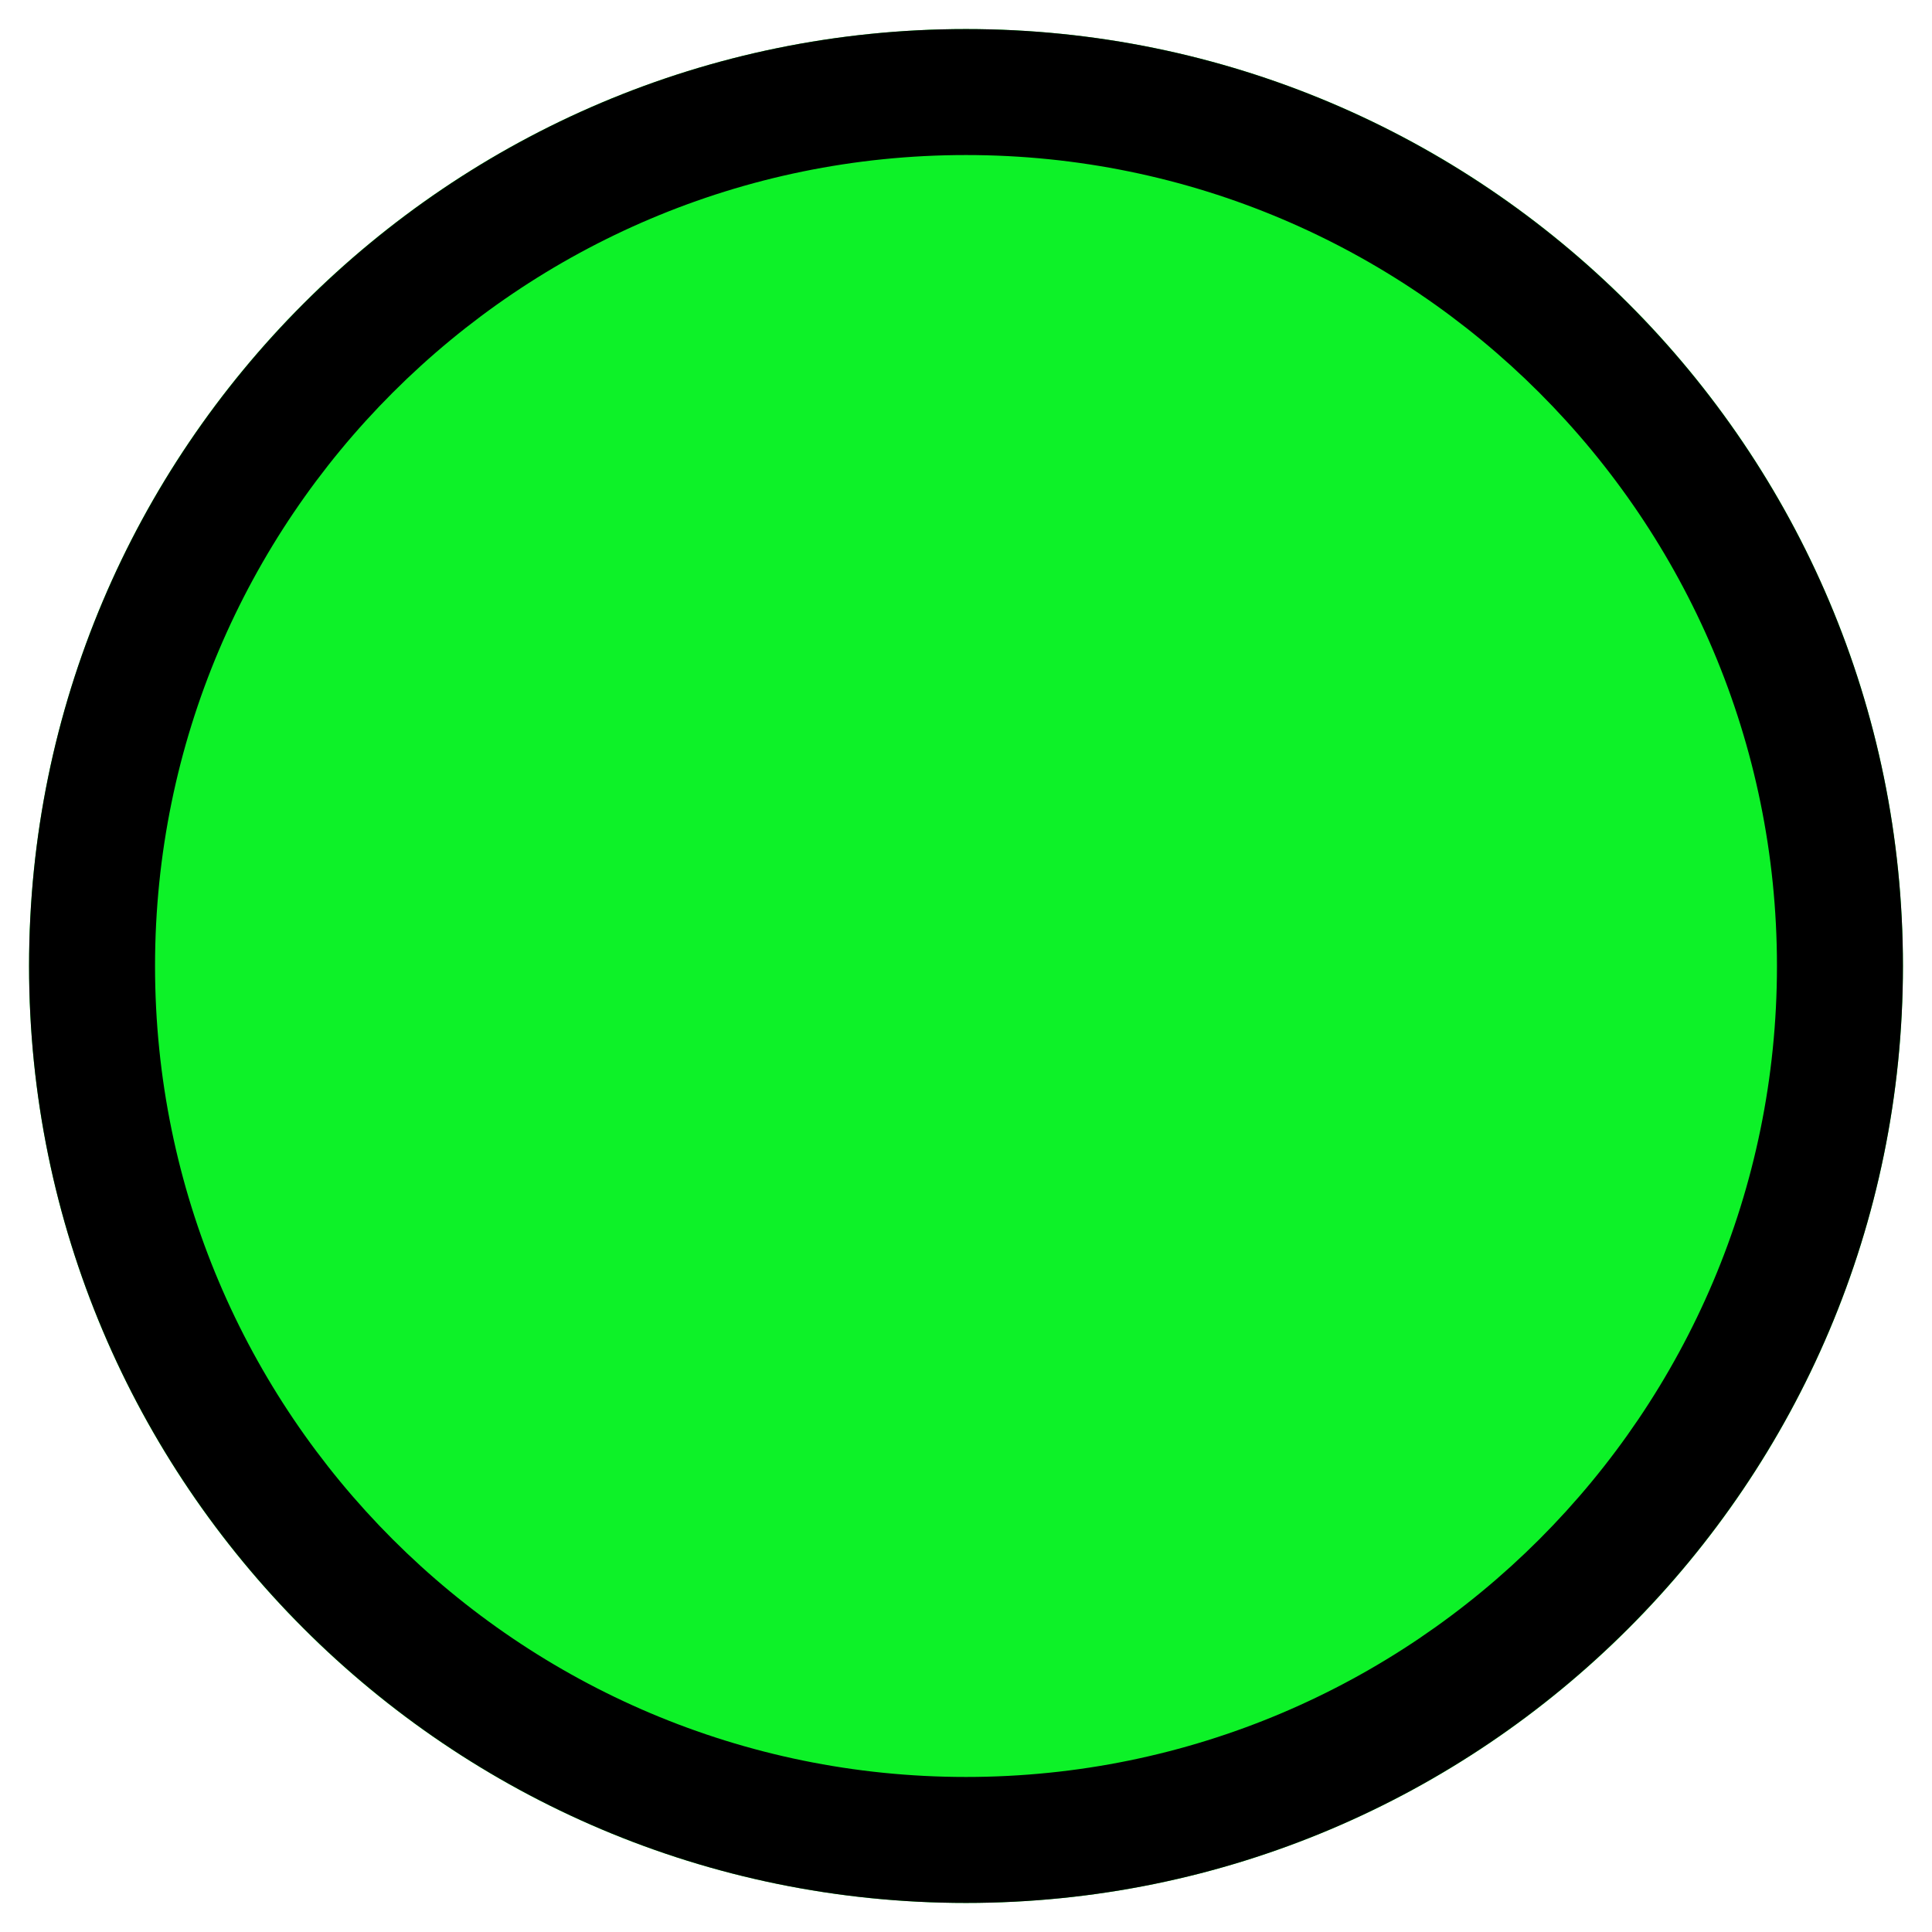
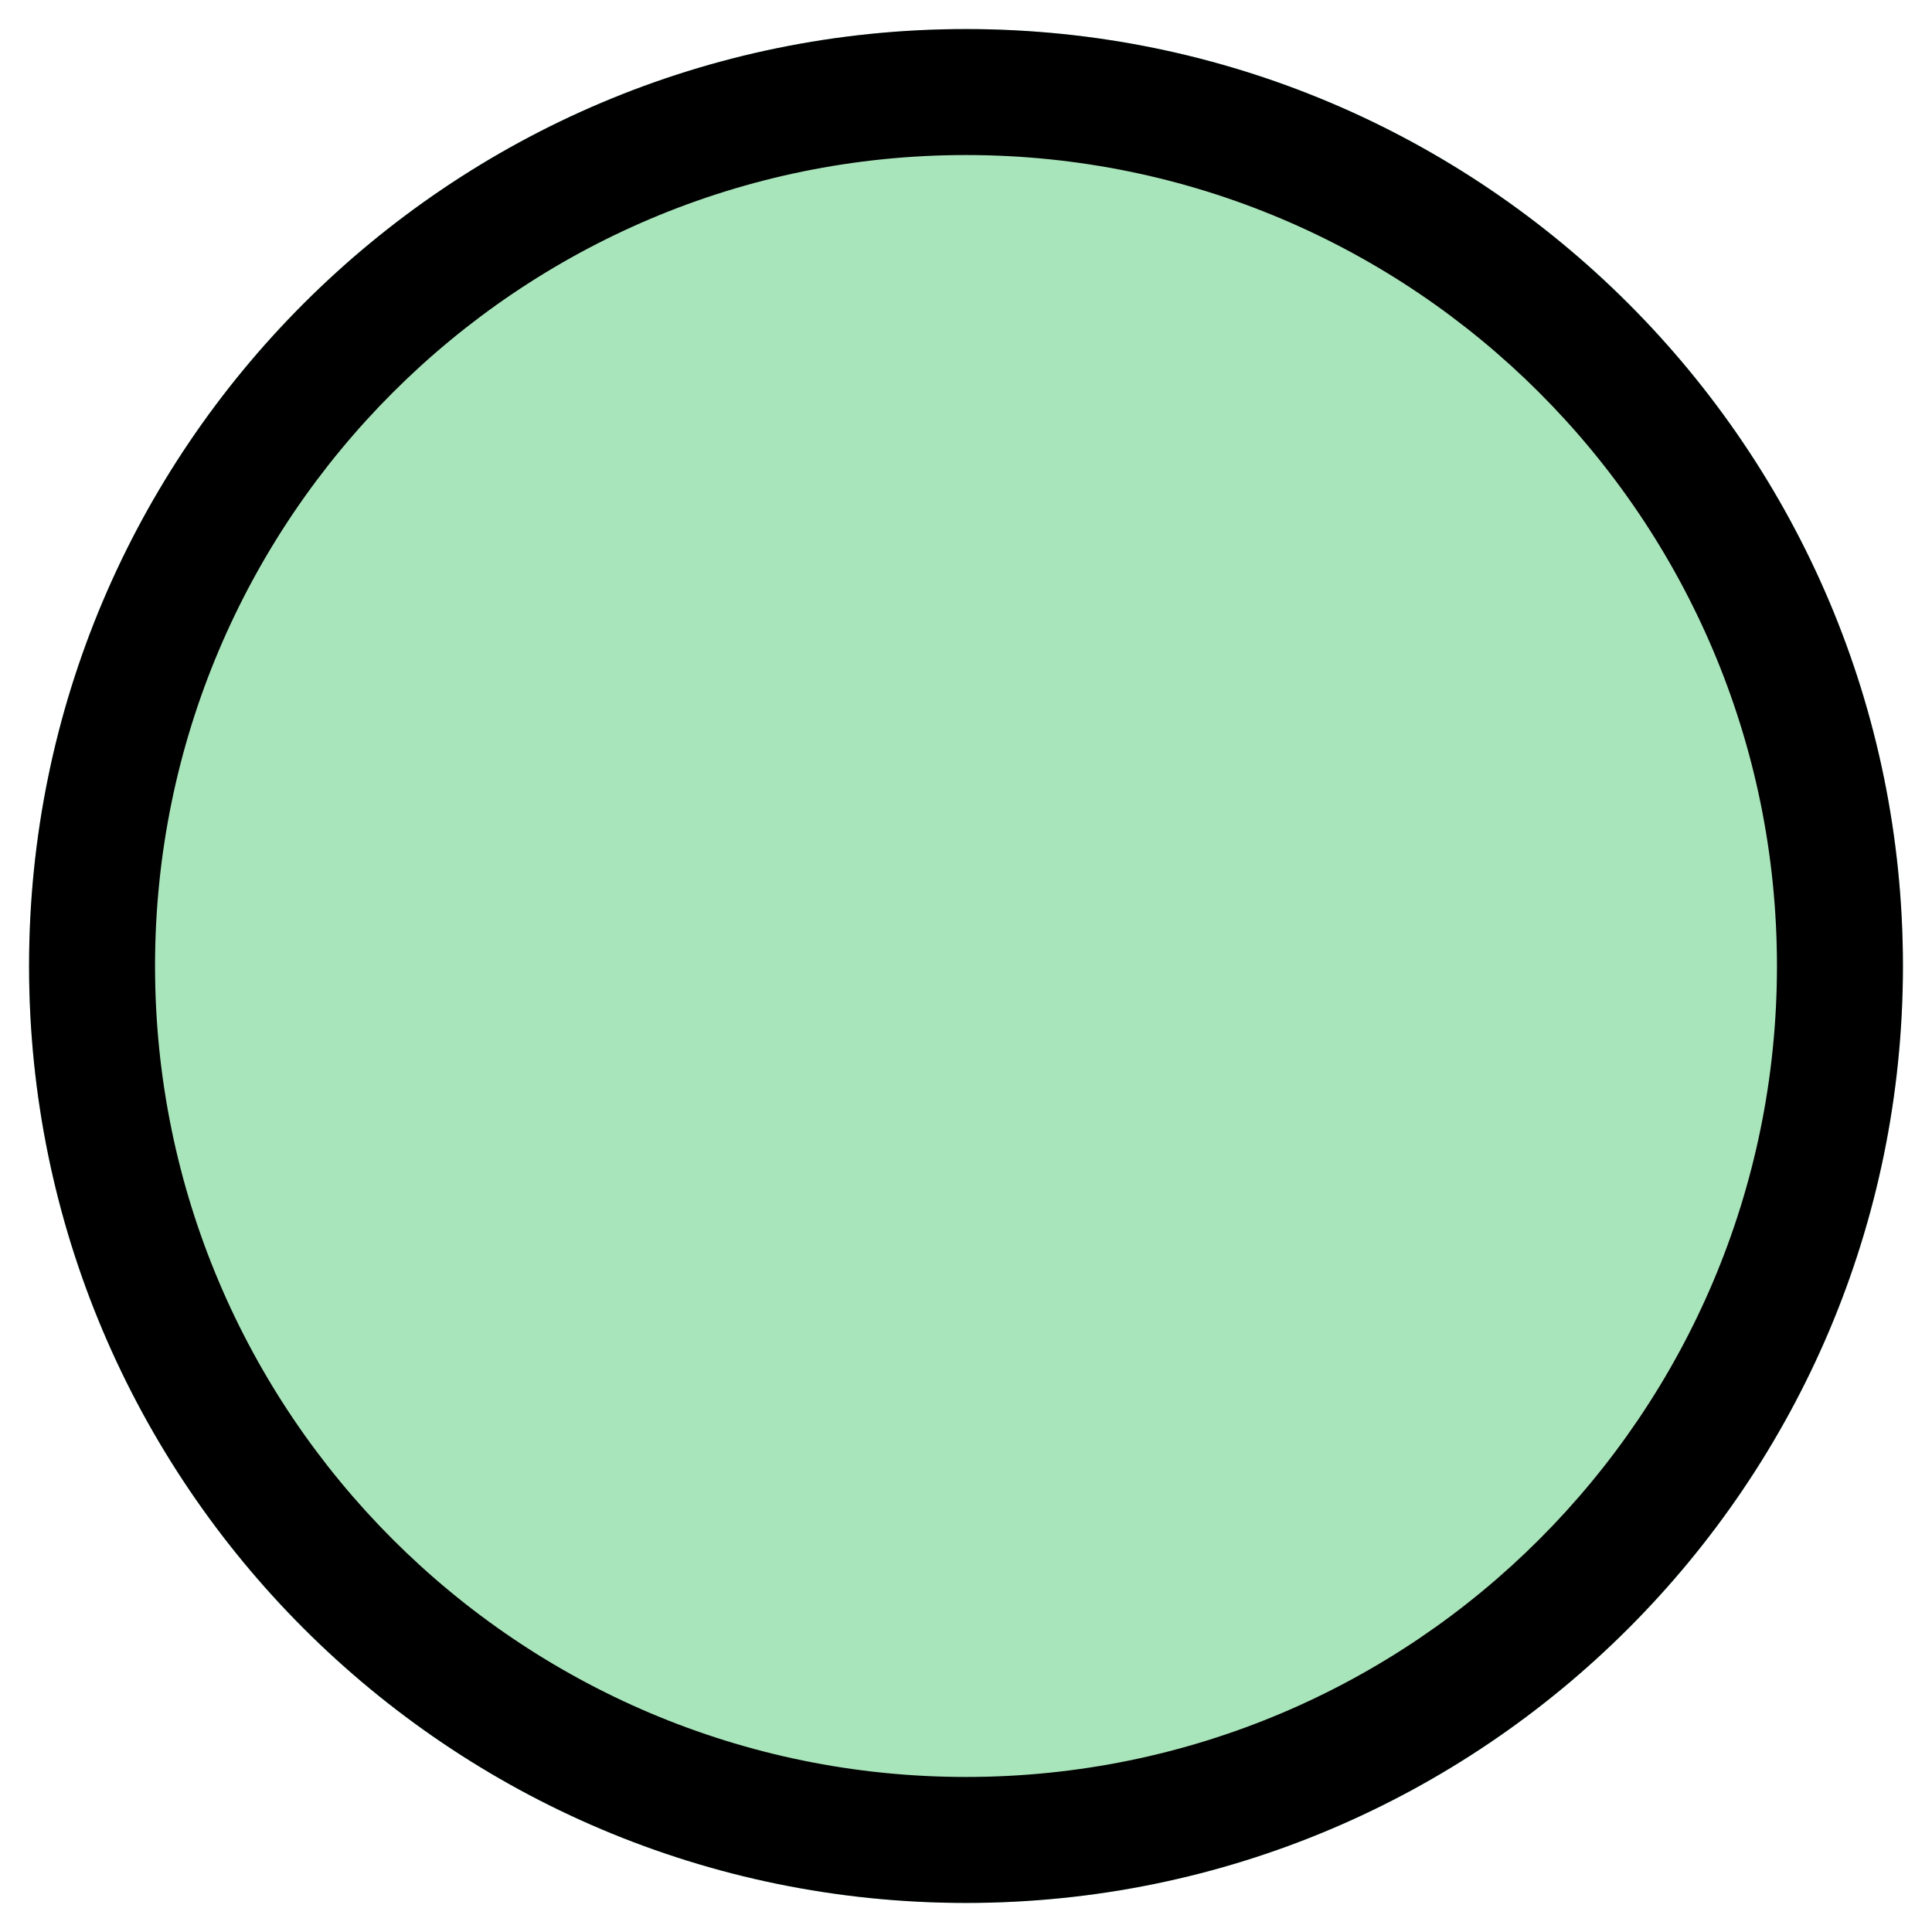
<svg xmlns="http://www.w3.org/2000/svg" xml:space="preserve" fill-rule="evenodd" stroke-linejoin="round" stroke-miterlimit="2" clip-rule="evenodd" viewBox="0 0 93 93">
-   <circle cx="46.5" cy="46.5" r="45.101" fill="#0df228" />
+   <style>
+ 	@media (prefers-color-scheme: dark) {
+ 		circle {fill: #e5a9c2;}
+ 	}
+ </style>
+   <circle cx="46.5" cy="46.5" r="45.101" fill="#A9E5BBFF" />
  <path d="M46.5 1.399c24.892 0 45.101 20.209 45.101 45.101S71.392 91.601 46.5 91.601 1.399 71.392 1.399 46.5 21.608 1.399 46.5 1.399Zm0 6.064c21.545 0 39.037 17.492 39.037 39.037 0 21.545-17.492 39.037-39.037 39.037-21.545 0-39.037-17.492-39.037-39.037 0-21.545 17.492-39.037 39.037-39.037Z" />
</svg>
